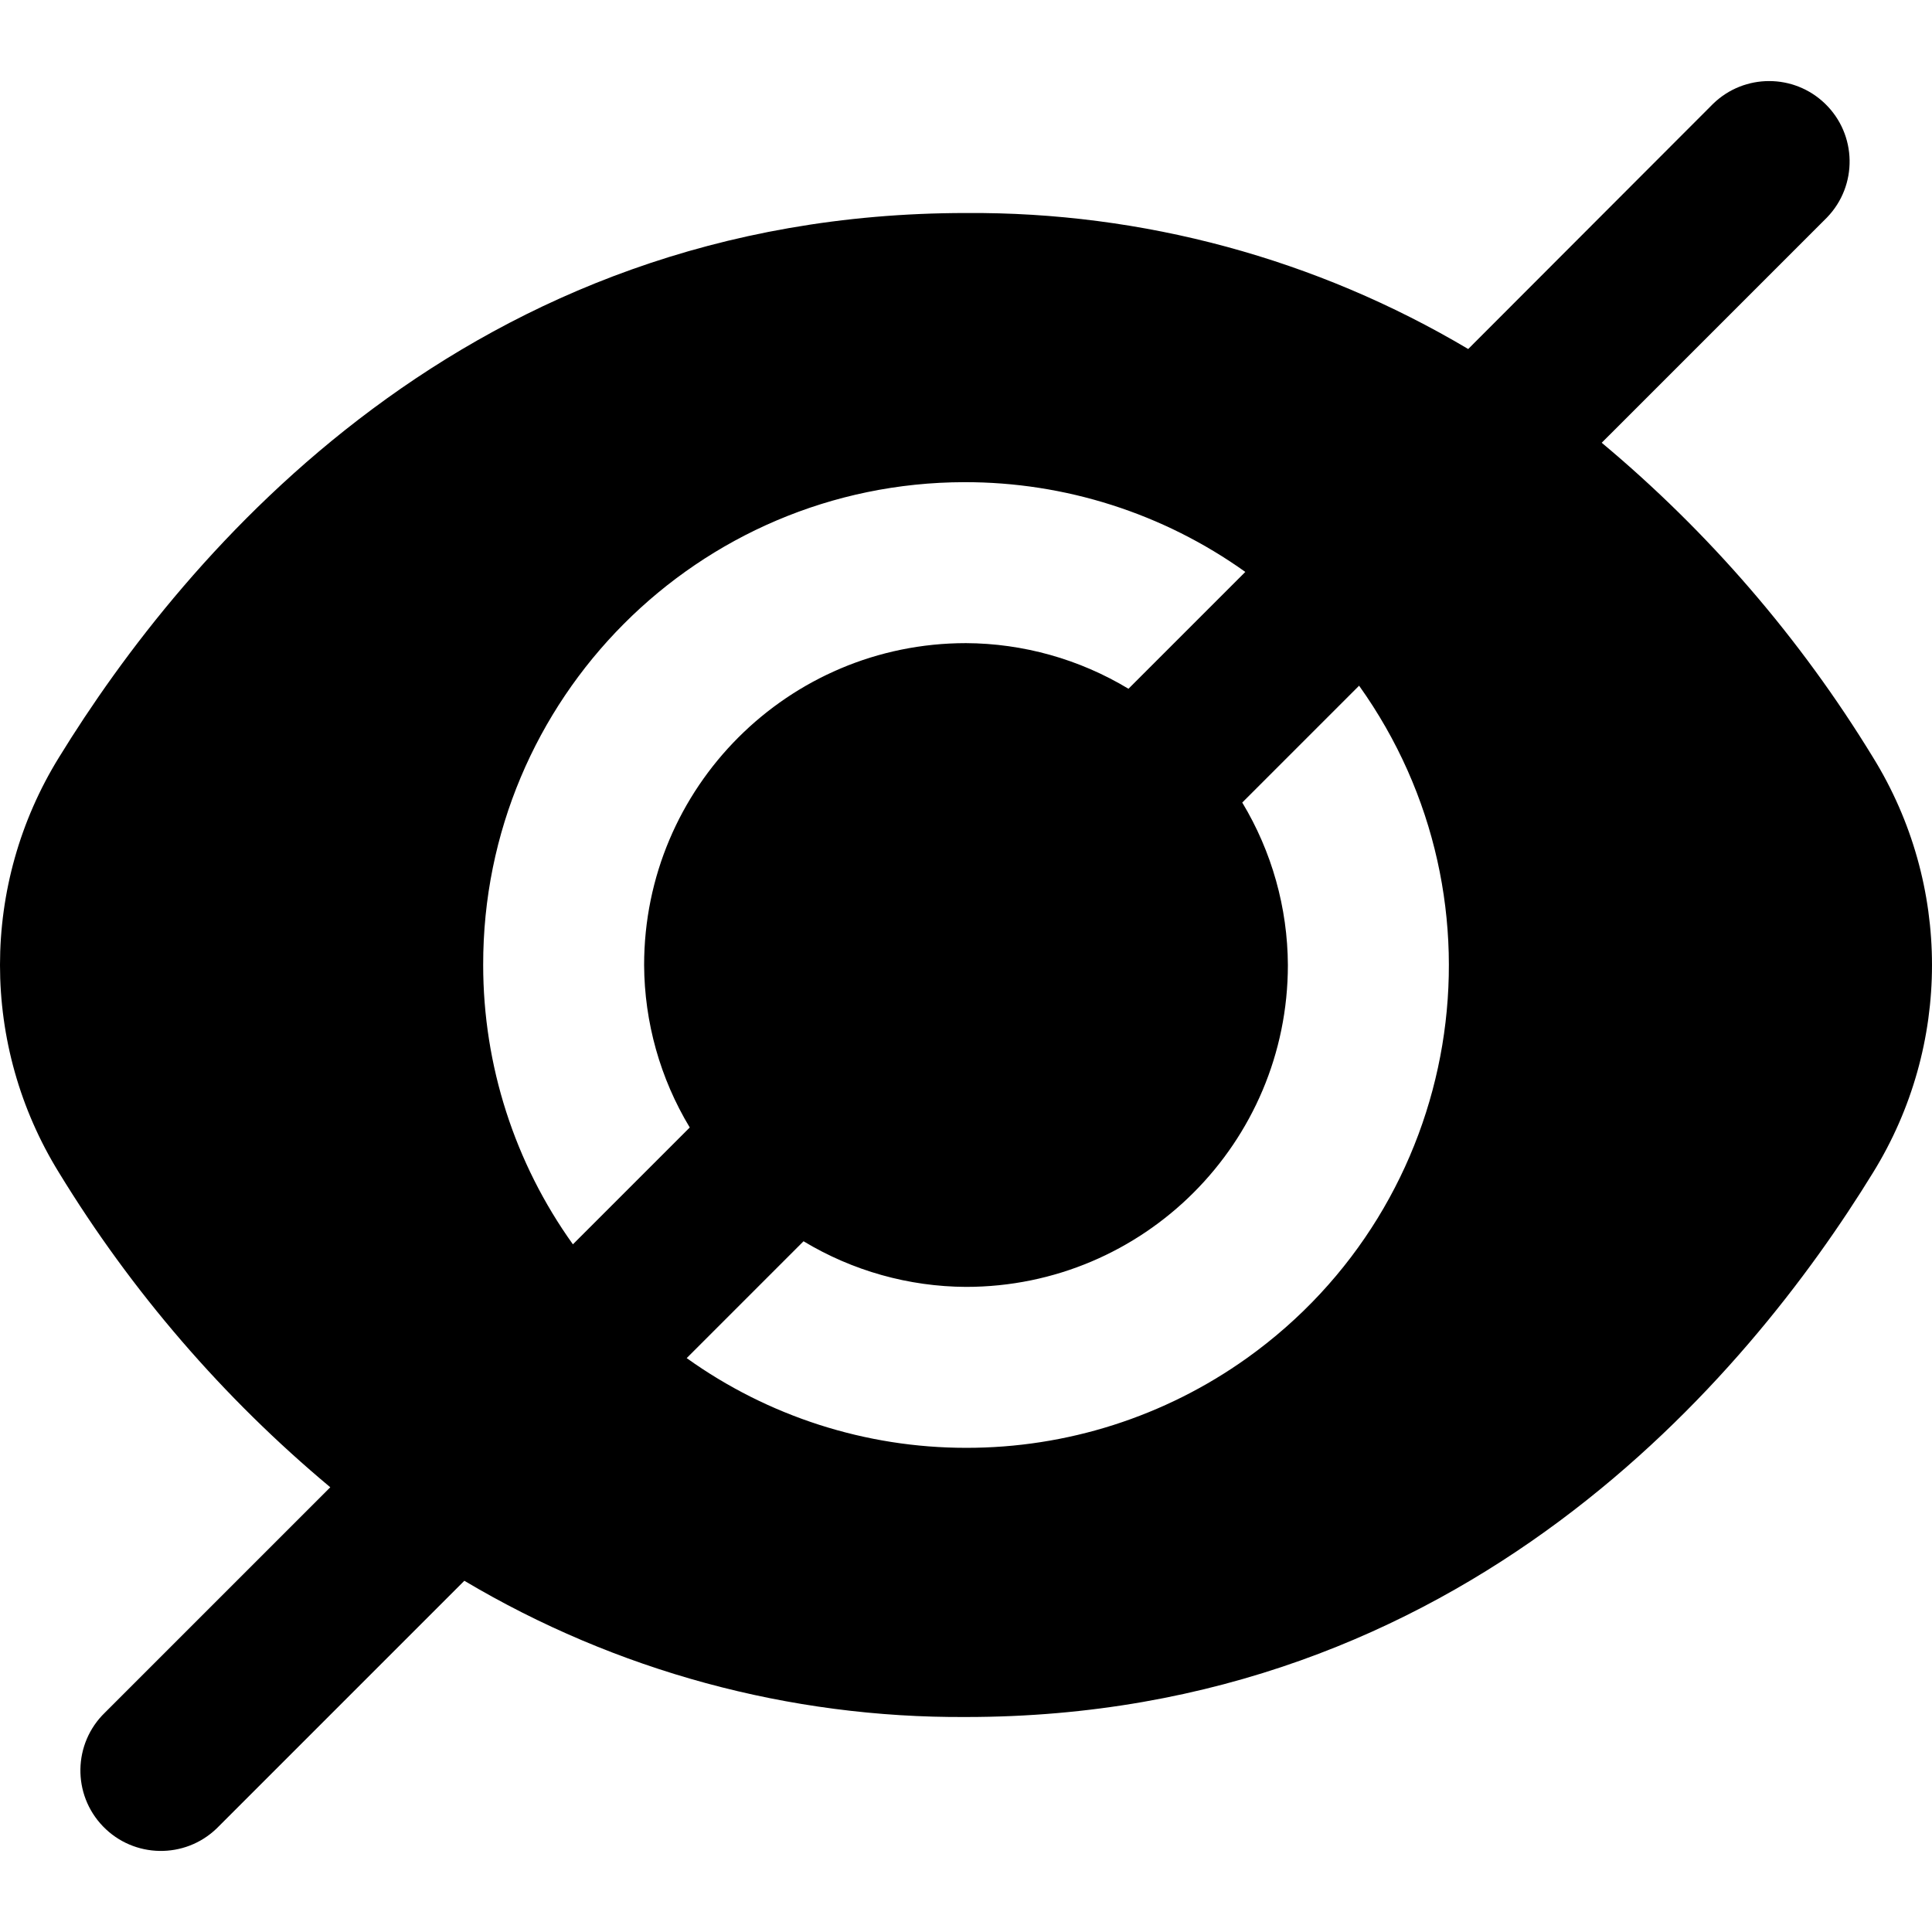
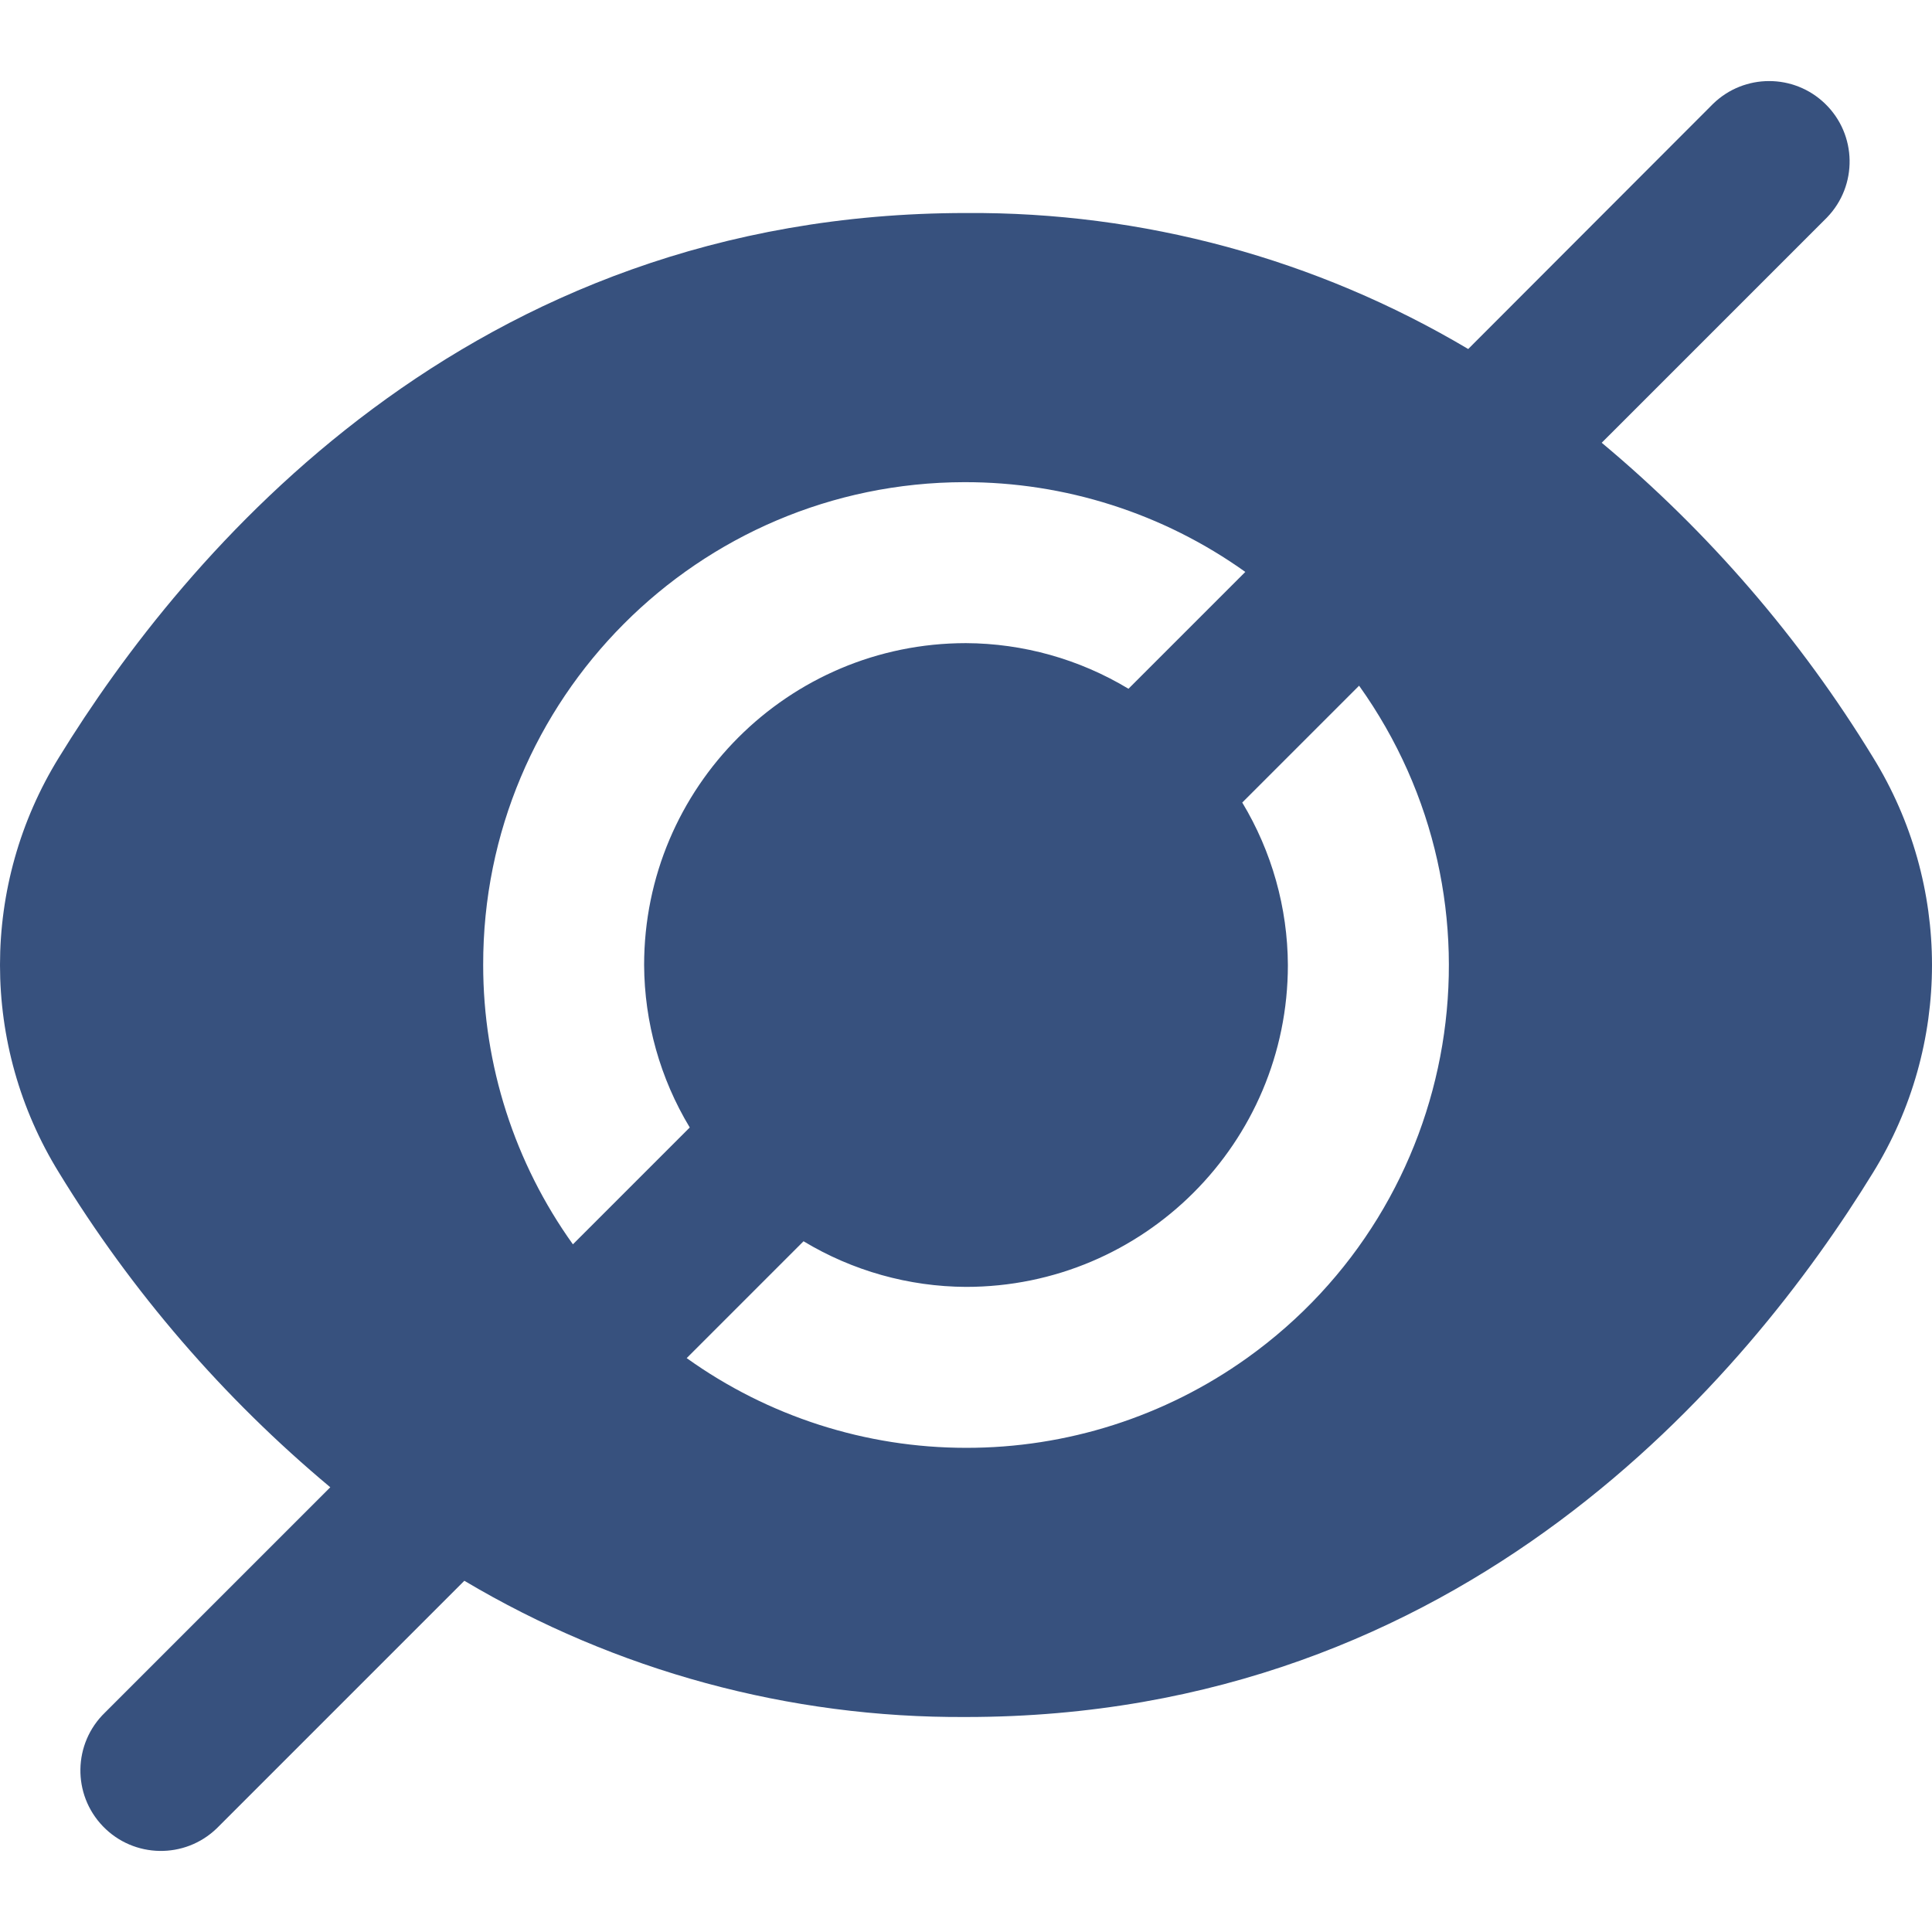
- <svg xmlns="http://www.w3.org/2000/svg" version="1.1" id="Capa_1" x="0px" y="0px" viewBox="0 0 512.19 512.19" style="enable-background:new 0 0 512.19 512.19;" xml:space="preserve" width="20px" height="20px">
+ <svg xmlns="http://www.w3.org/2000/svg" version="1.1" id="Capa_1" x="0px" y="0px" viewBox="0 0 512.19 512.19" style="enable-background:new 0 0 512.19 512.19;" xml:space="preserve" width="20px" height="20px" fill="#37517e">
  <g>
    <path d="M496.543,200.771c-19.259-31.537-43.552-59.707-71.915-83.392l59.733-59.733c8.185-8.475,7.95-21.98-0.525-30.165   c-8.267-7.985-21.374-7.985-29.641,0l-64.96,65.045c-40.269-23.918-86.306-36.385-133.141-36.053   c-132.075,0-207.339,90.411-240.448,144.299c-20.862,33.743-20.862,76.379,0,110.123c19.259,31.537,43.552,59.707,71.915,83.392   l-59.733,59.733c-8.475,8.185-8.71,21.691-0.525,30.165c8.185,8.475,21.691,8.71,30.165,0.525c0.178-0.172,0.353-0.347,0.525-0.525   l65.109-65.109c40.219,23.915,86.201,36.402,132.992,36.117c132.075,0,207.339-90.411,240.448-144.299   C517.405,277.151,517.405,234.515,496.543,200.771z M128.095,255.833c-0.121-70.575,56.992-127.885,127.567-128.006   c26.703-0.046,52.75,8.275,74.481,23.793l-30.976,30.976c-13.004-7.842-27.887-12.022-43.072-12.096   c-47.128,0-85.333,38.205-85.333,85.333c0.074,15.185,4.254,30.068,12.096,43.072l-30.976,30.976   C136.414,308.288,128.096,282.394,128.095,255.833z M256.095,383.833c-26.561-0.001-52.455-8.319-74.048-23.787l30.976-30.976   c13.004,7.842,27.887,12.022,43.072,12.096c47.128,0,85.333-38.205,85.333-85.333c-0.074-15.185-4.254-30.068-12.096-43.072   l30.976-30.976c41.013,57.434,27.702,137.242-29.732,178.255C308.845,375.558,282.798,383.879,256.095,383.833z" />
  </g>
</svg>
